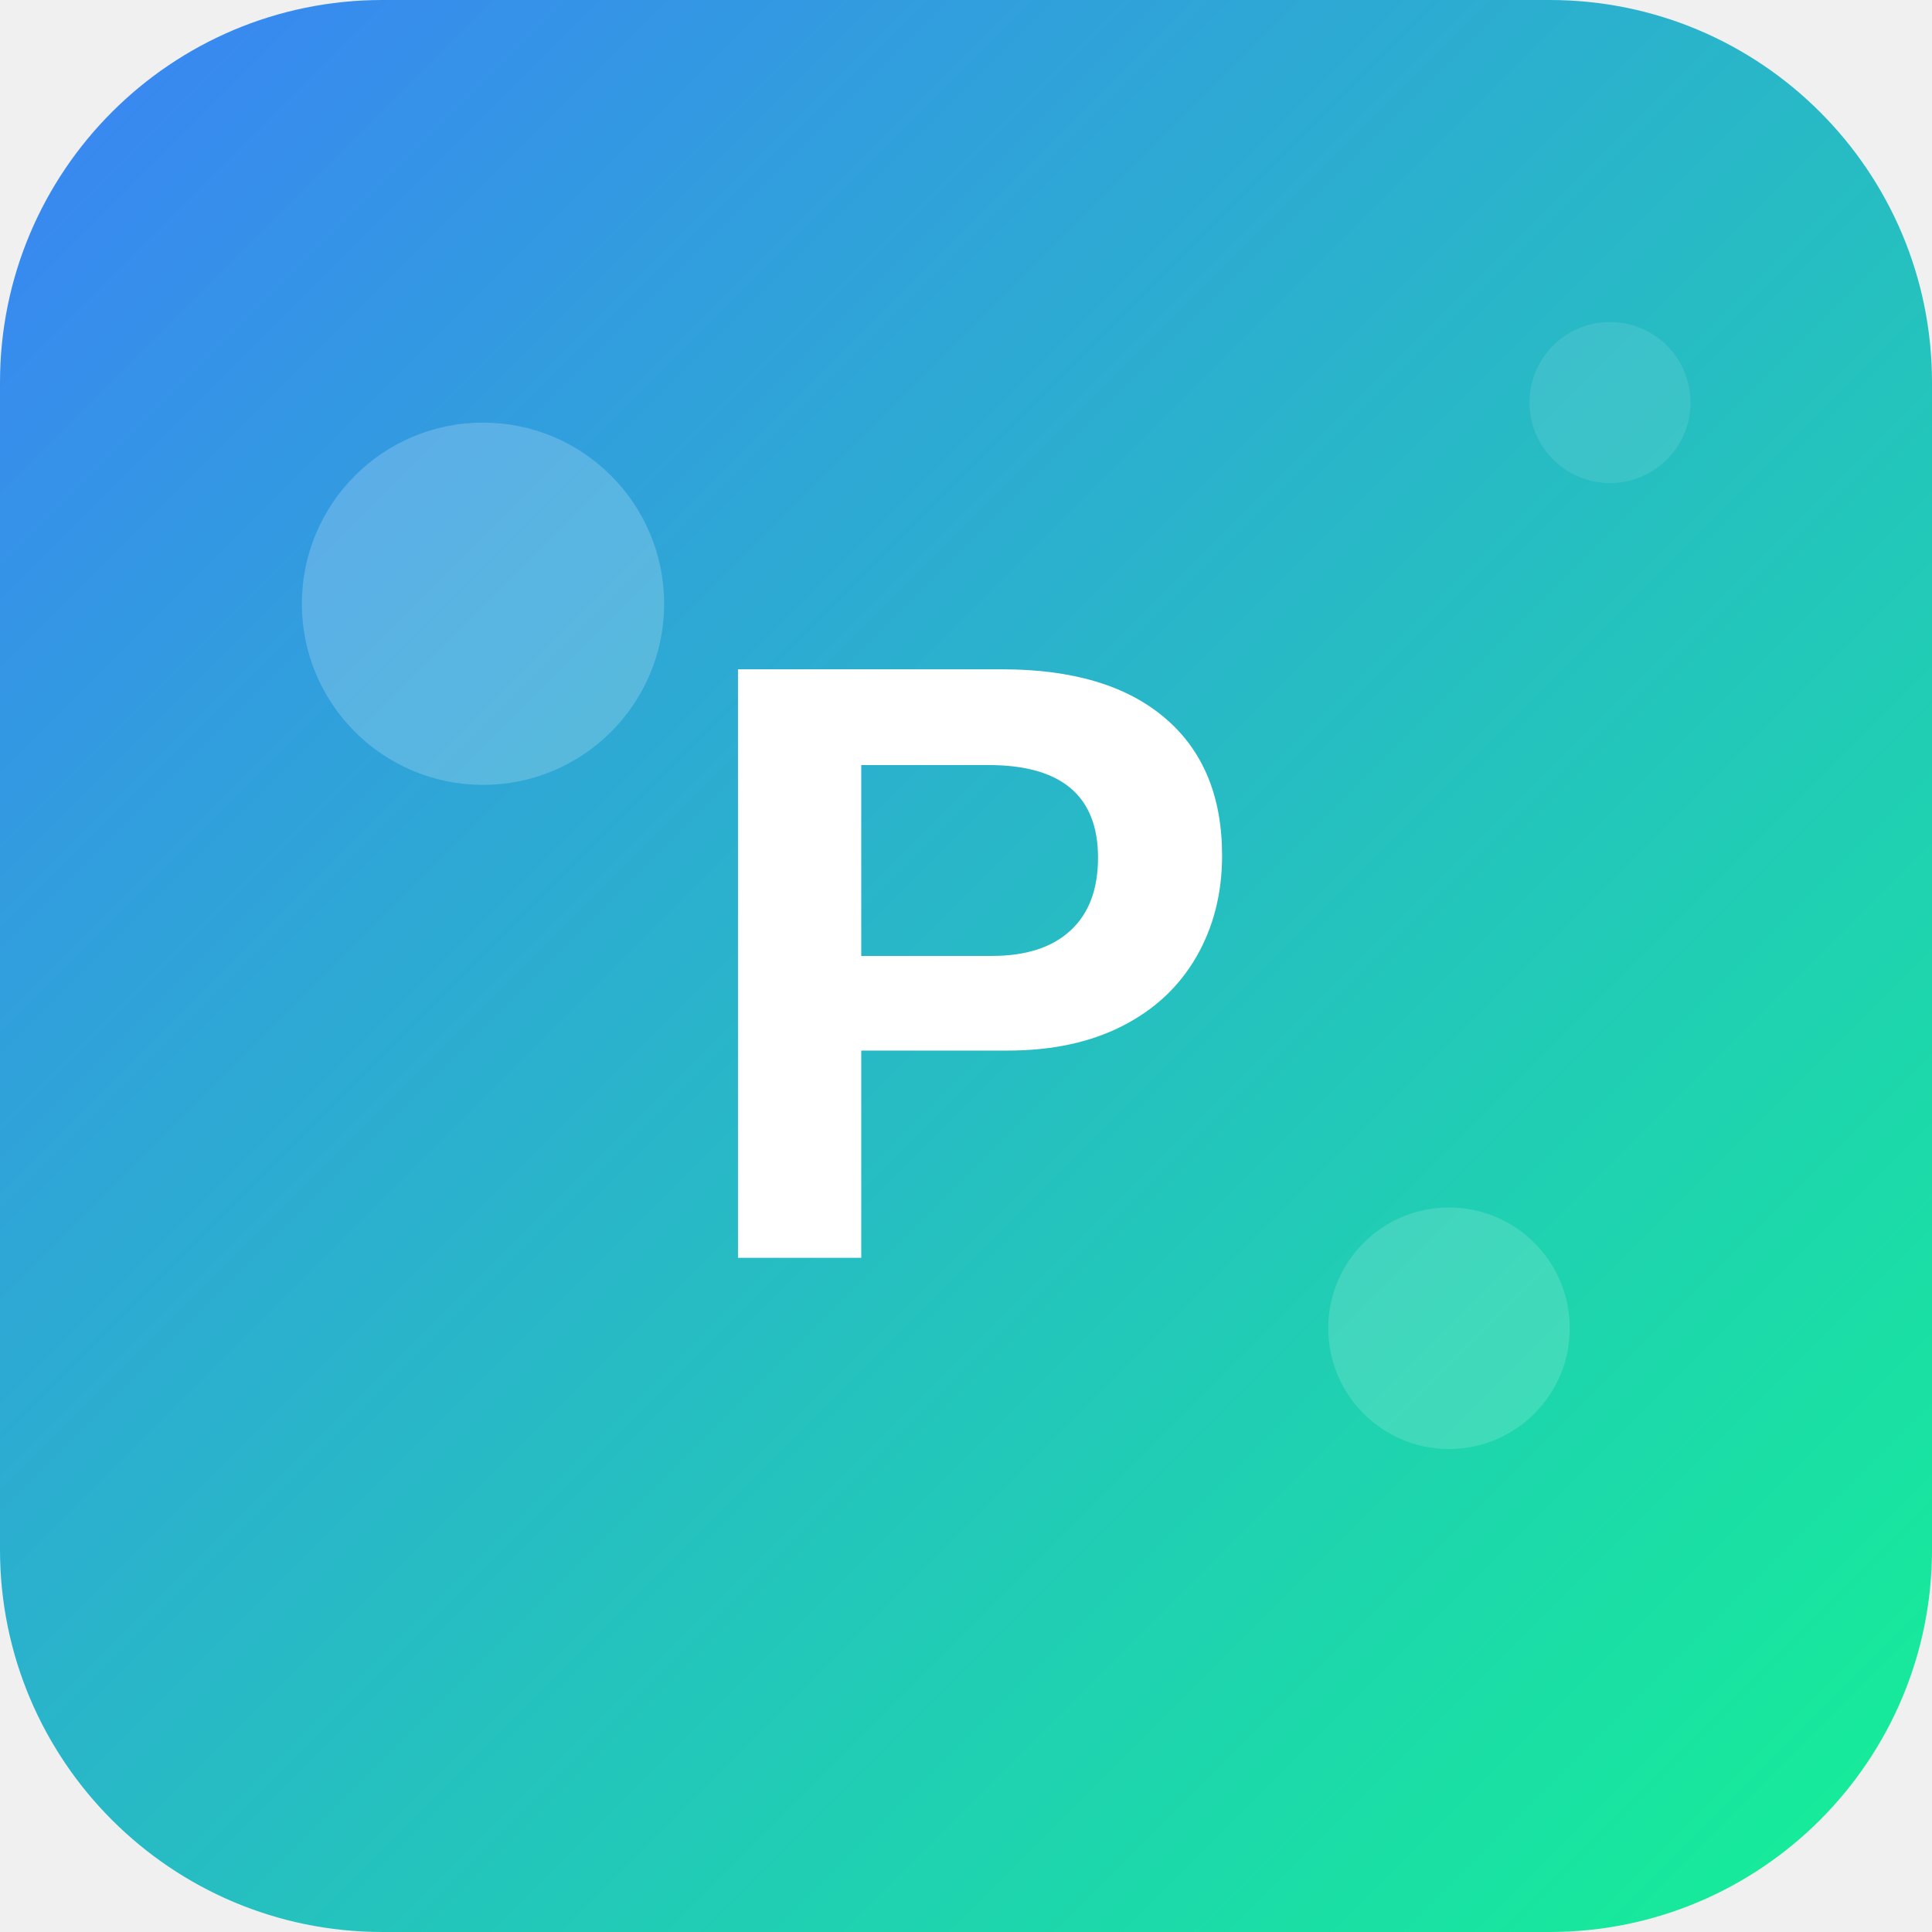
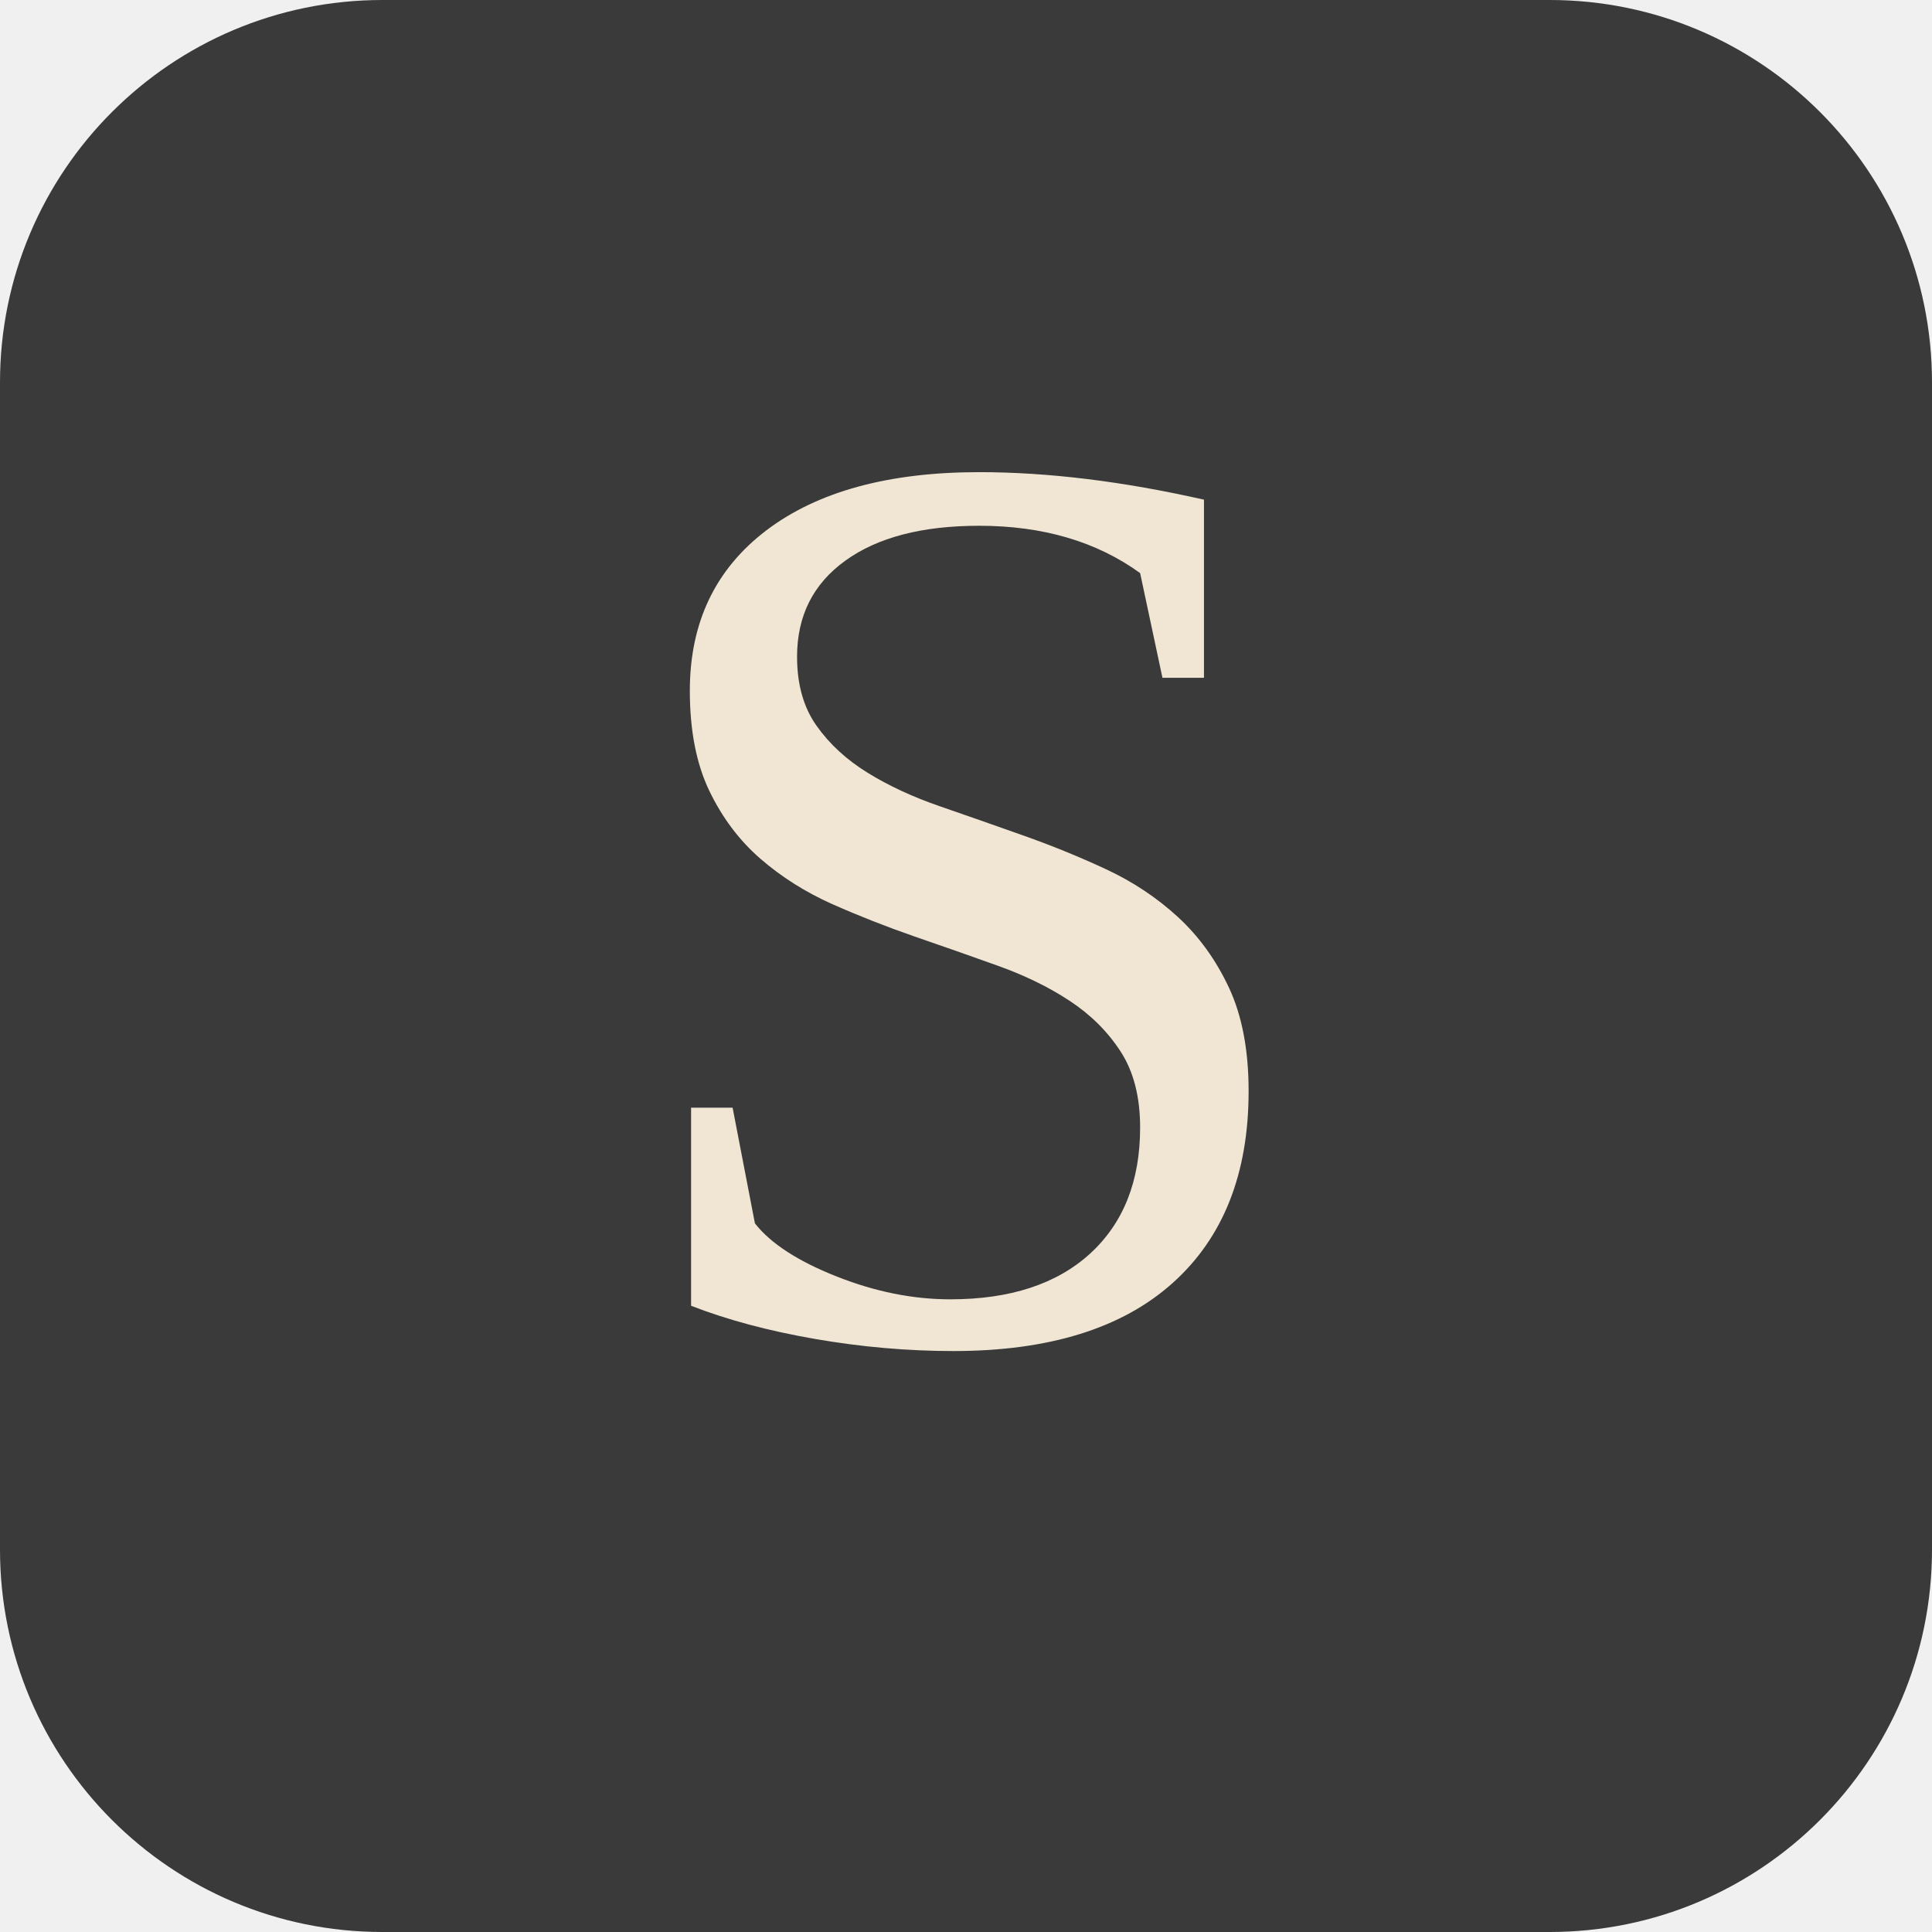
<svg xmlns="http://www.w3.org/2000/svg" width="192" height="192">
-   <defs>
-     <linearGradient id="android192" x1="0%" y1="0%" x2="100%" y2="100%">
-       <stop offset="0%" style="stop-color:#3b82f6;stop-opacity:1" />
-       <stop offset="100%" style="stop-color:#14F195;stop-opacity:1" />
-     </linearGradient>
-   </defs>
-   <rect width="192" height="192" fill="url(#android192)" rx="38" />
-   <text x="96" y="125" text-anchor="middle" fill="white" font-size="85" font-weight="bold" font-family="Arial, sans-serif">P</text>
-   <circle cx="48" cy="60" r="18" fill="rgba(255,255,255,0.2)" />
-   <circle cx="144" cy="132" r="12" fill="rgba(255,255,255,0.15)" />
-   <circle cx="160" cy="40" r="8" fill="rgba(255,255,255,0.1)" />
+   <rect width="192" height="192" fill="#3a3a3a" rx="38" />
+   <text x="96" y="133" text-anchor="middle" fill="#f0e6d3" font-size="130" font-weight="400" font-family="Georgia, 'Times New Roman', serif" letter-spacing="-2">S</text>
</svg>
